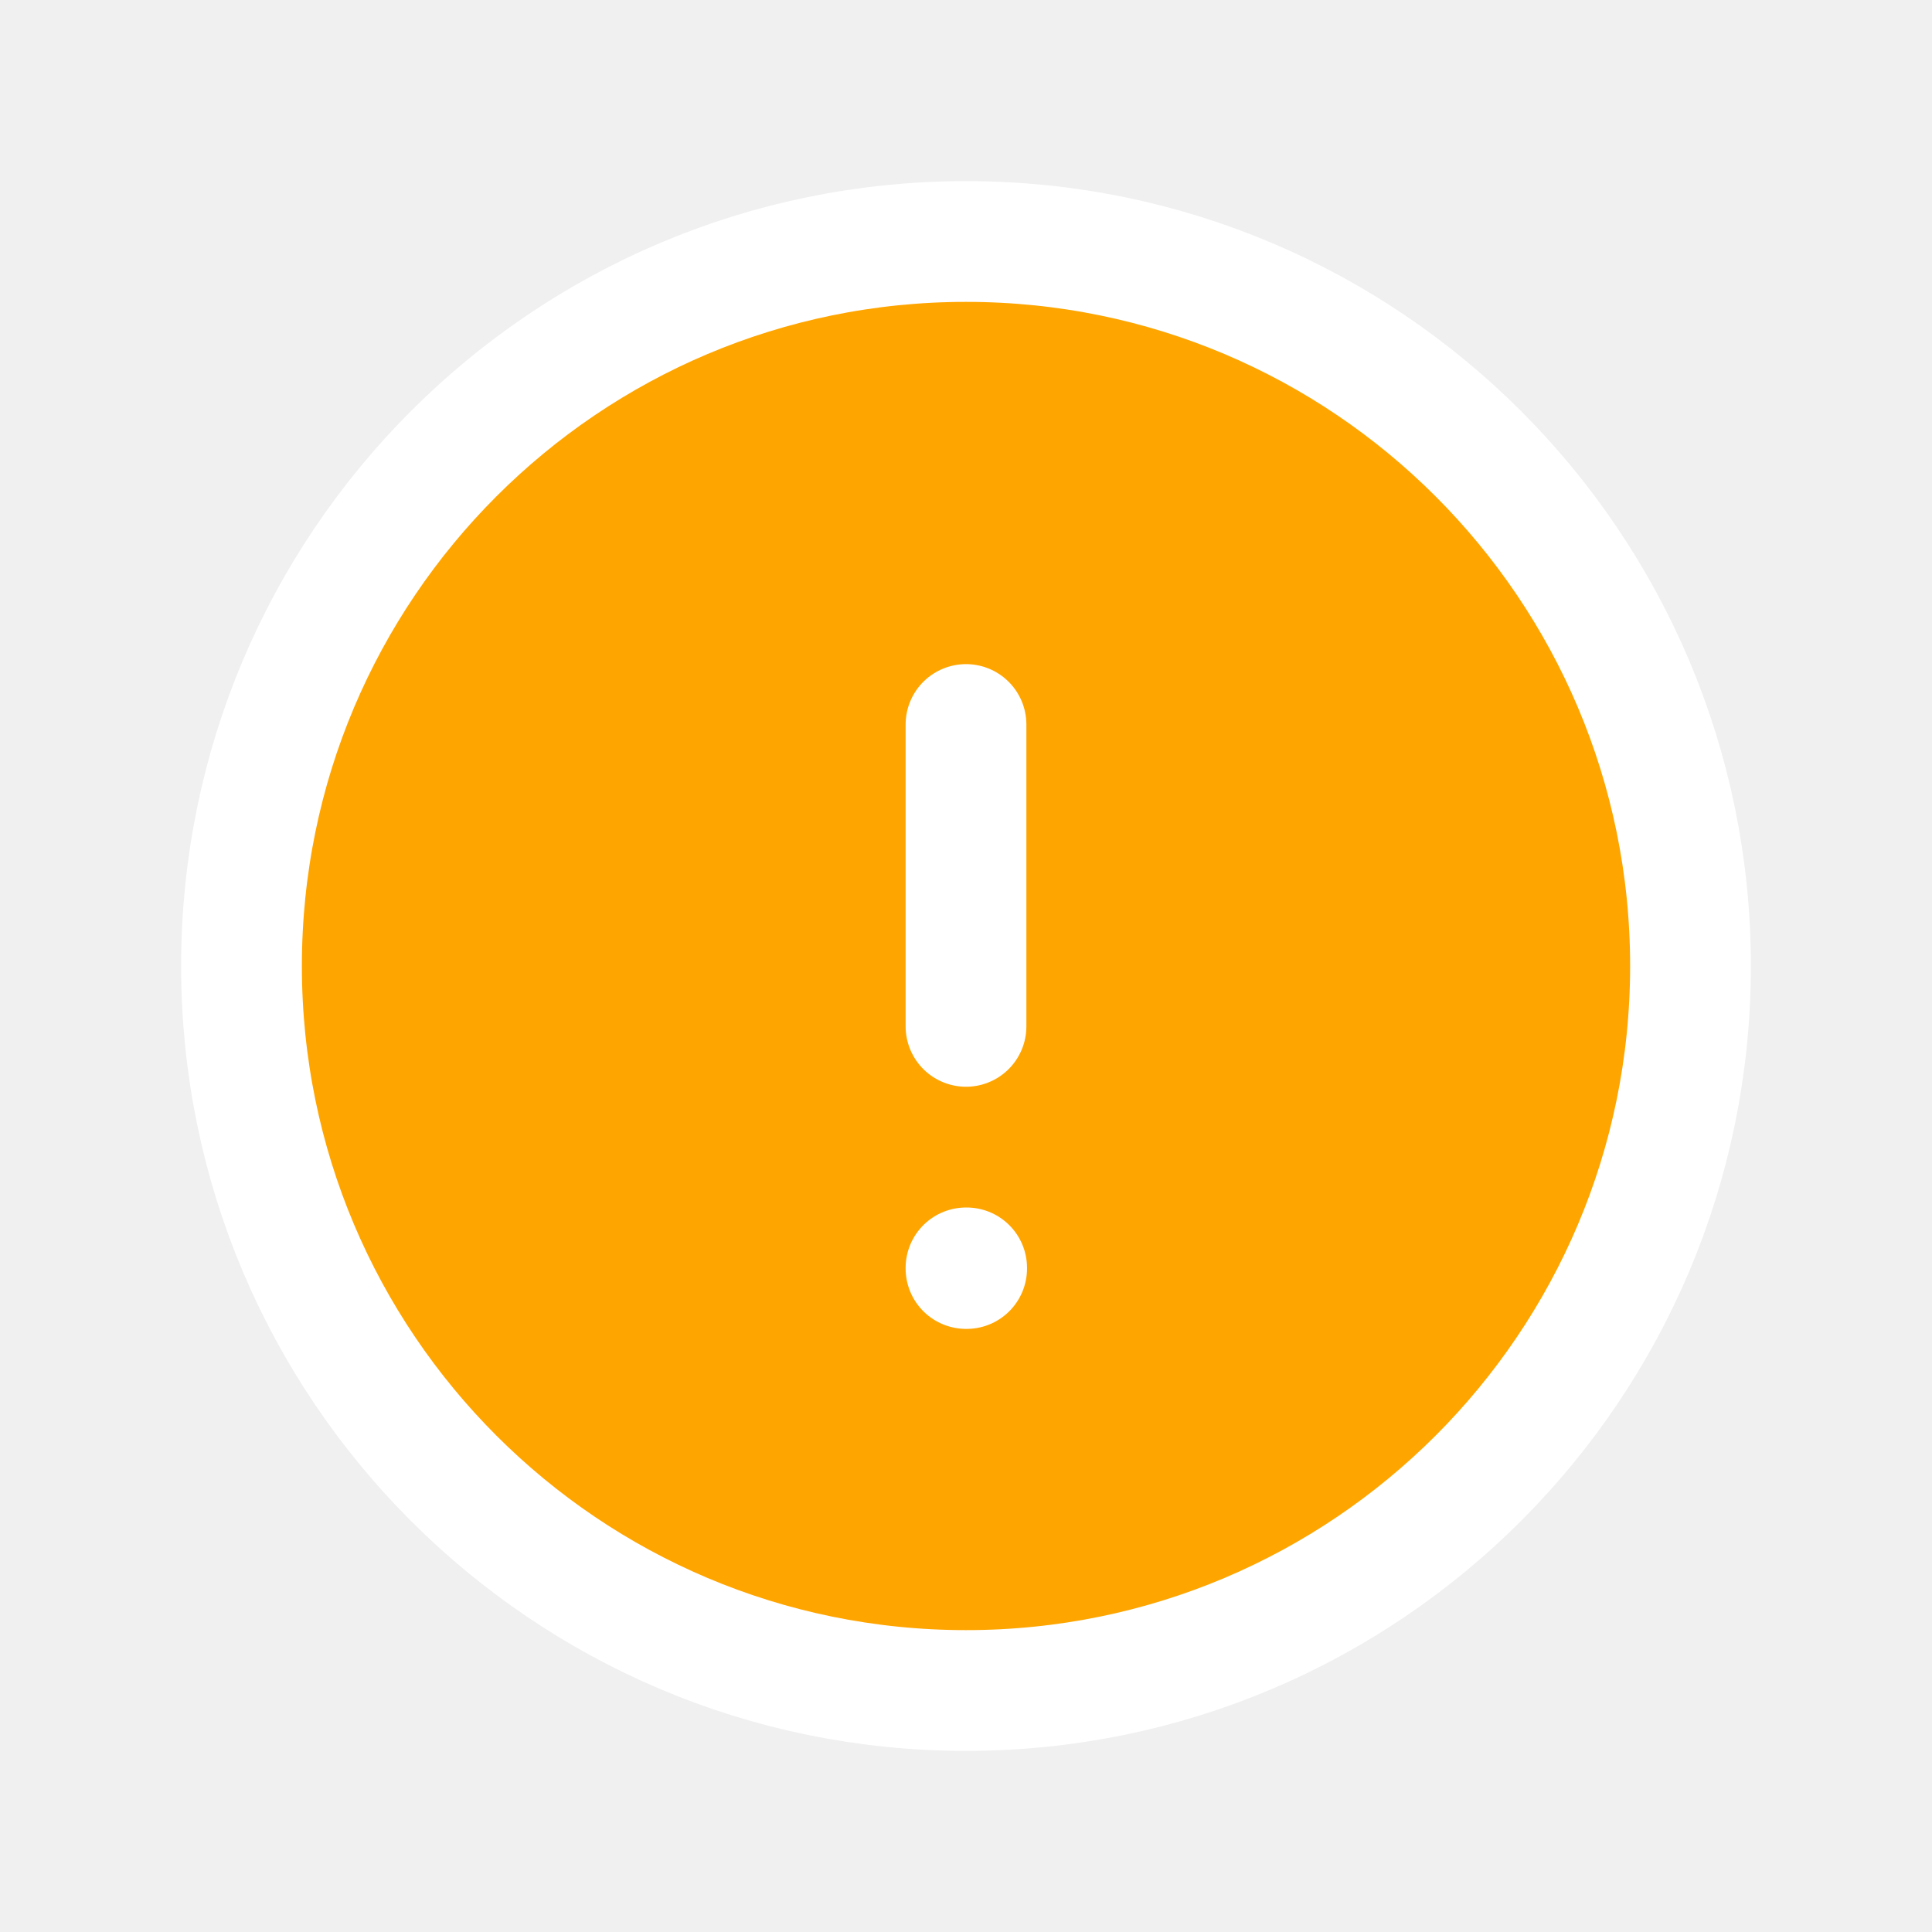
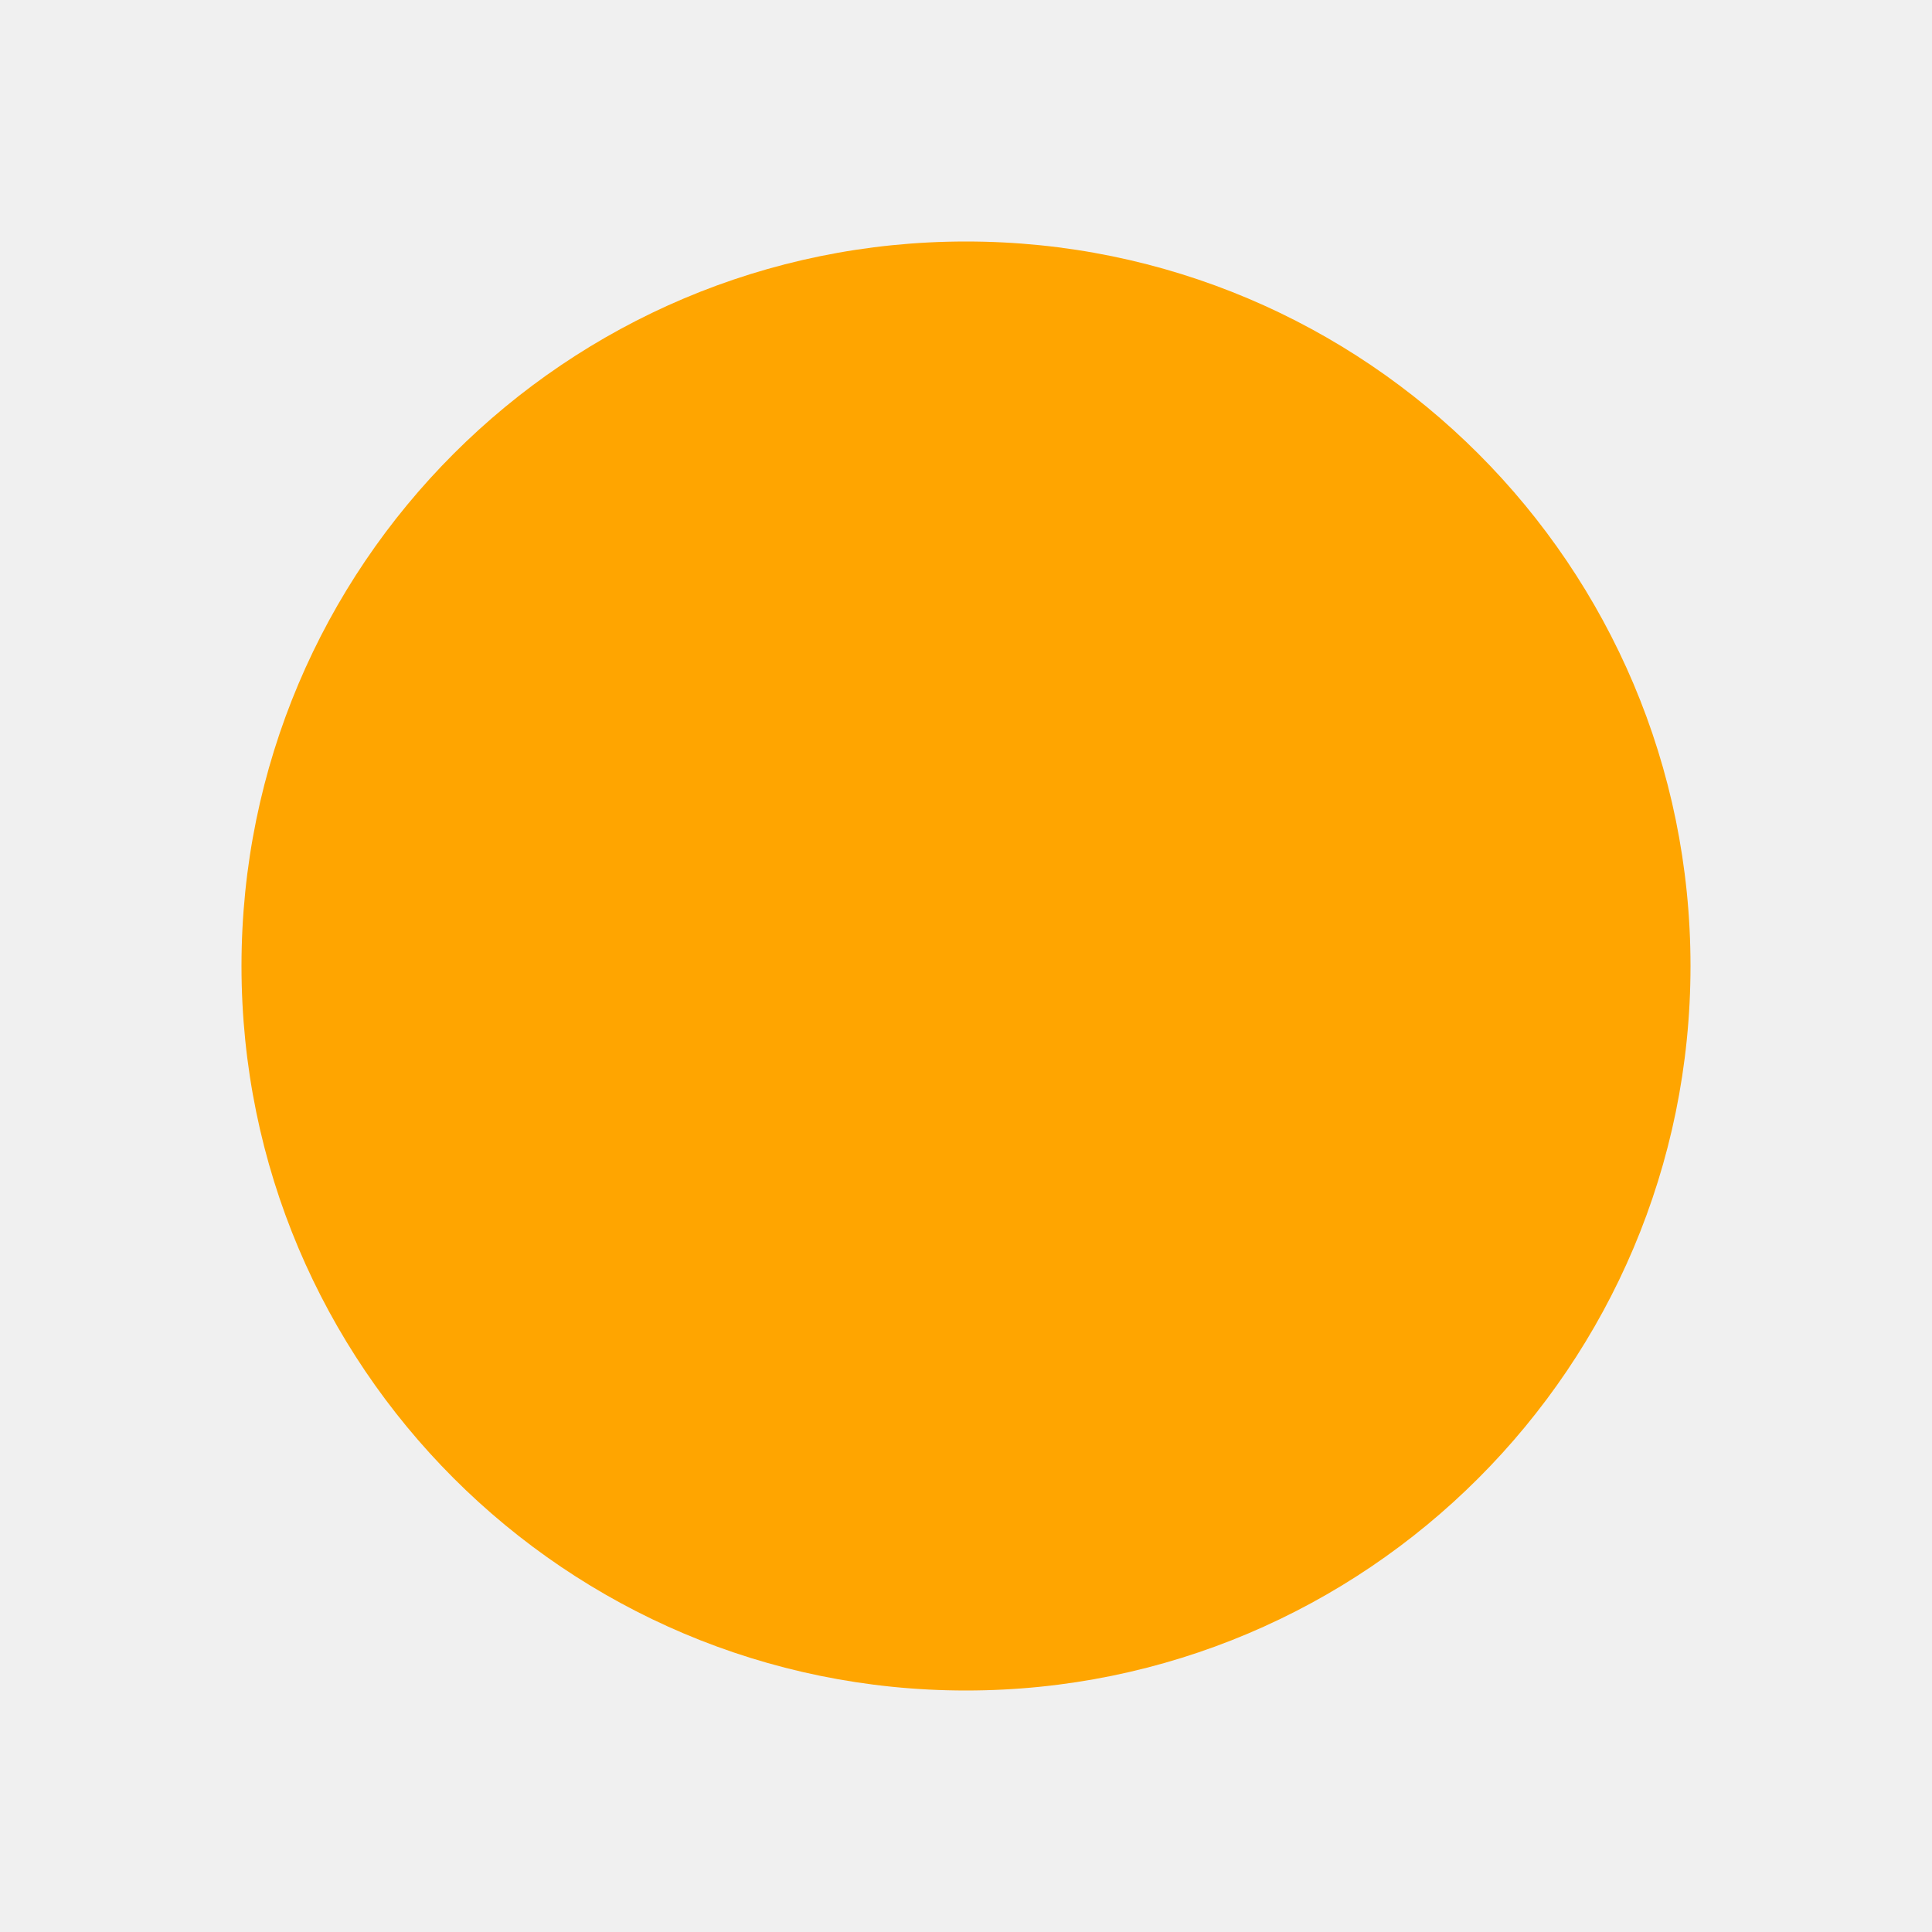
- <svg xmlns="http://www.w3.org/2000/svg" fill="orange" viewBox="0 0 24 24" stroke-width="1.5" stroke="white" class="w-6 h-6">
+ <svg xmlns="http://www.w3.org/2000/svg" fill="orange" viewBox="0 0 24 24" stroke-width="1.5" stroke="transparent" class="w-6 h-6">
  <path stroke-linecap="round" stroke-linejoin="round" d="M12 9v3.75m9-.75a9 9 0 11-18 0 9 9 0 0118 0zm-9 3.75h.008v.008H12v-.008z" />
</svg>
